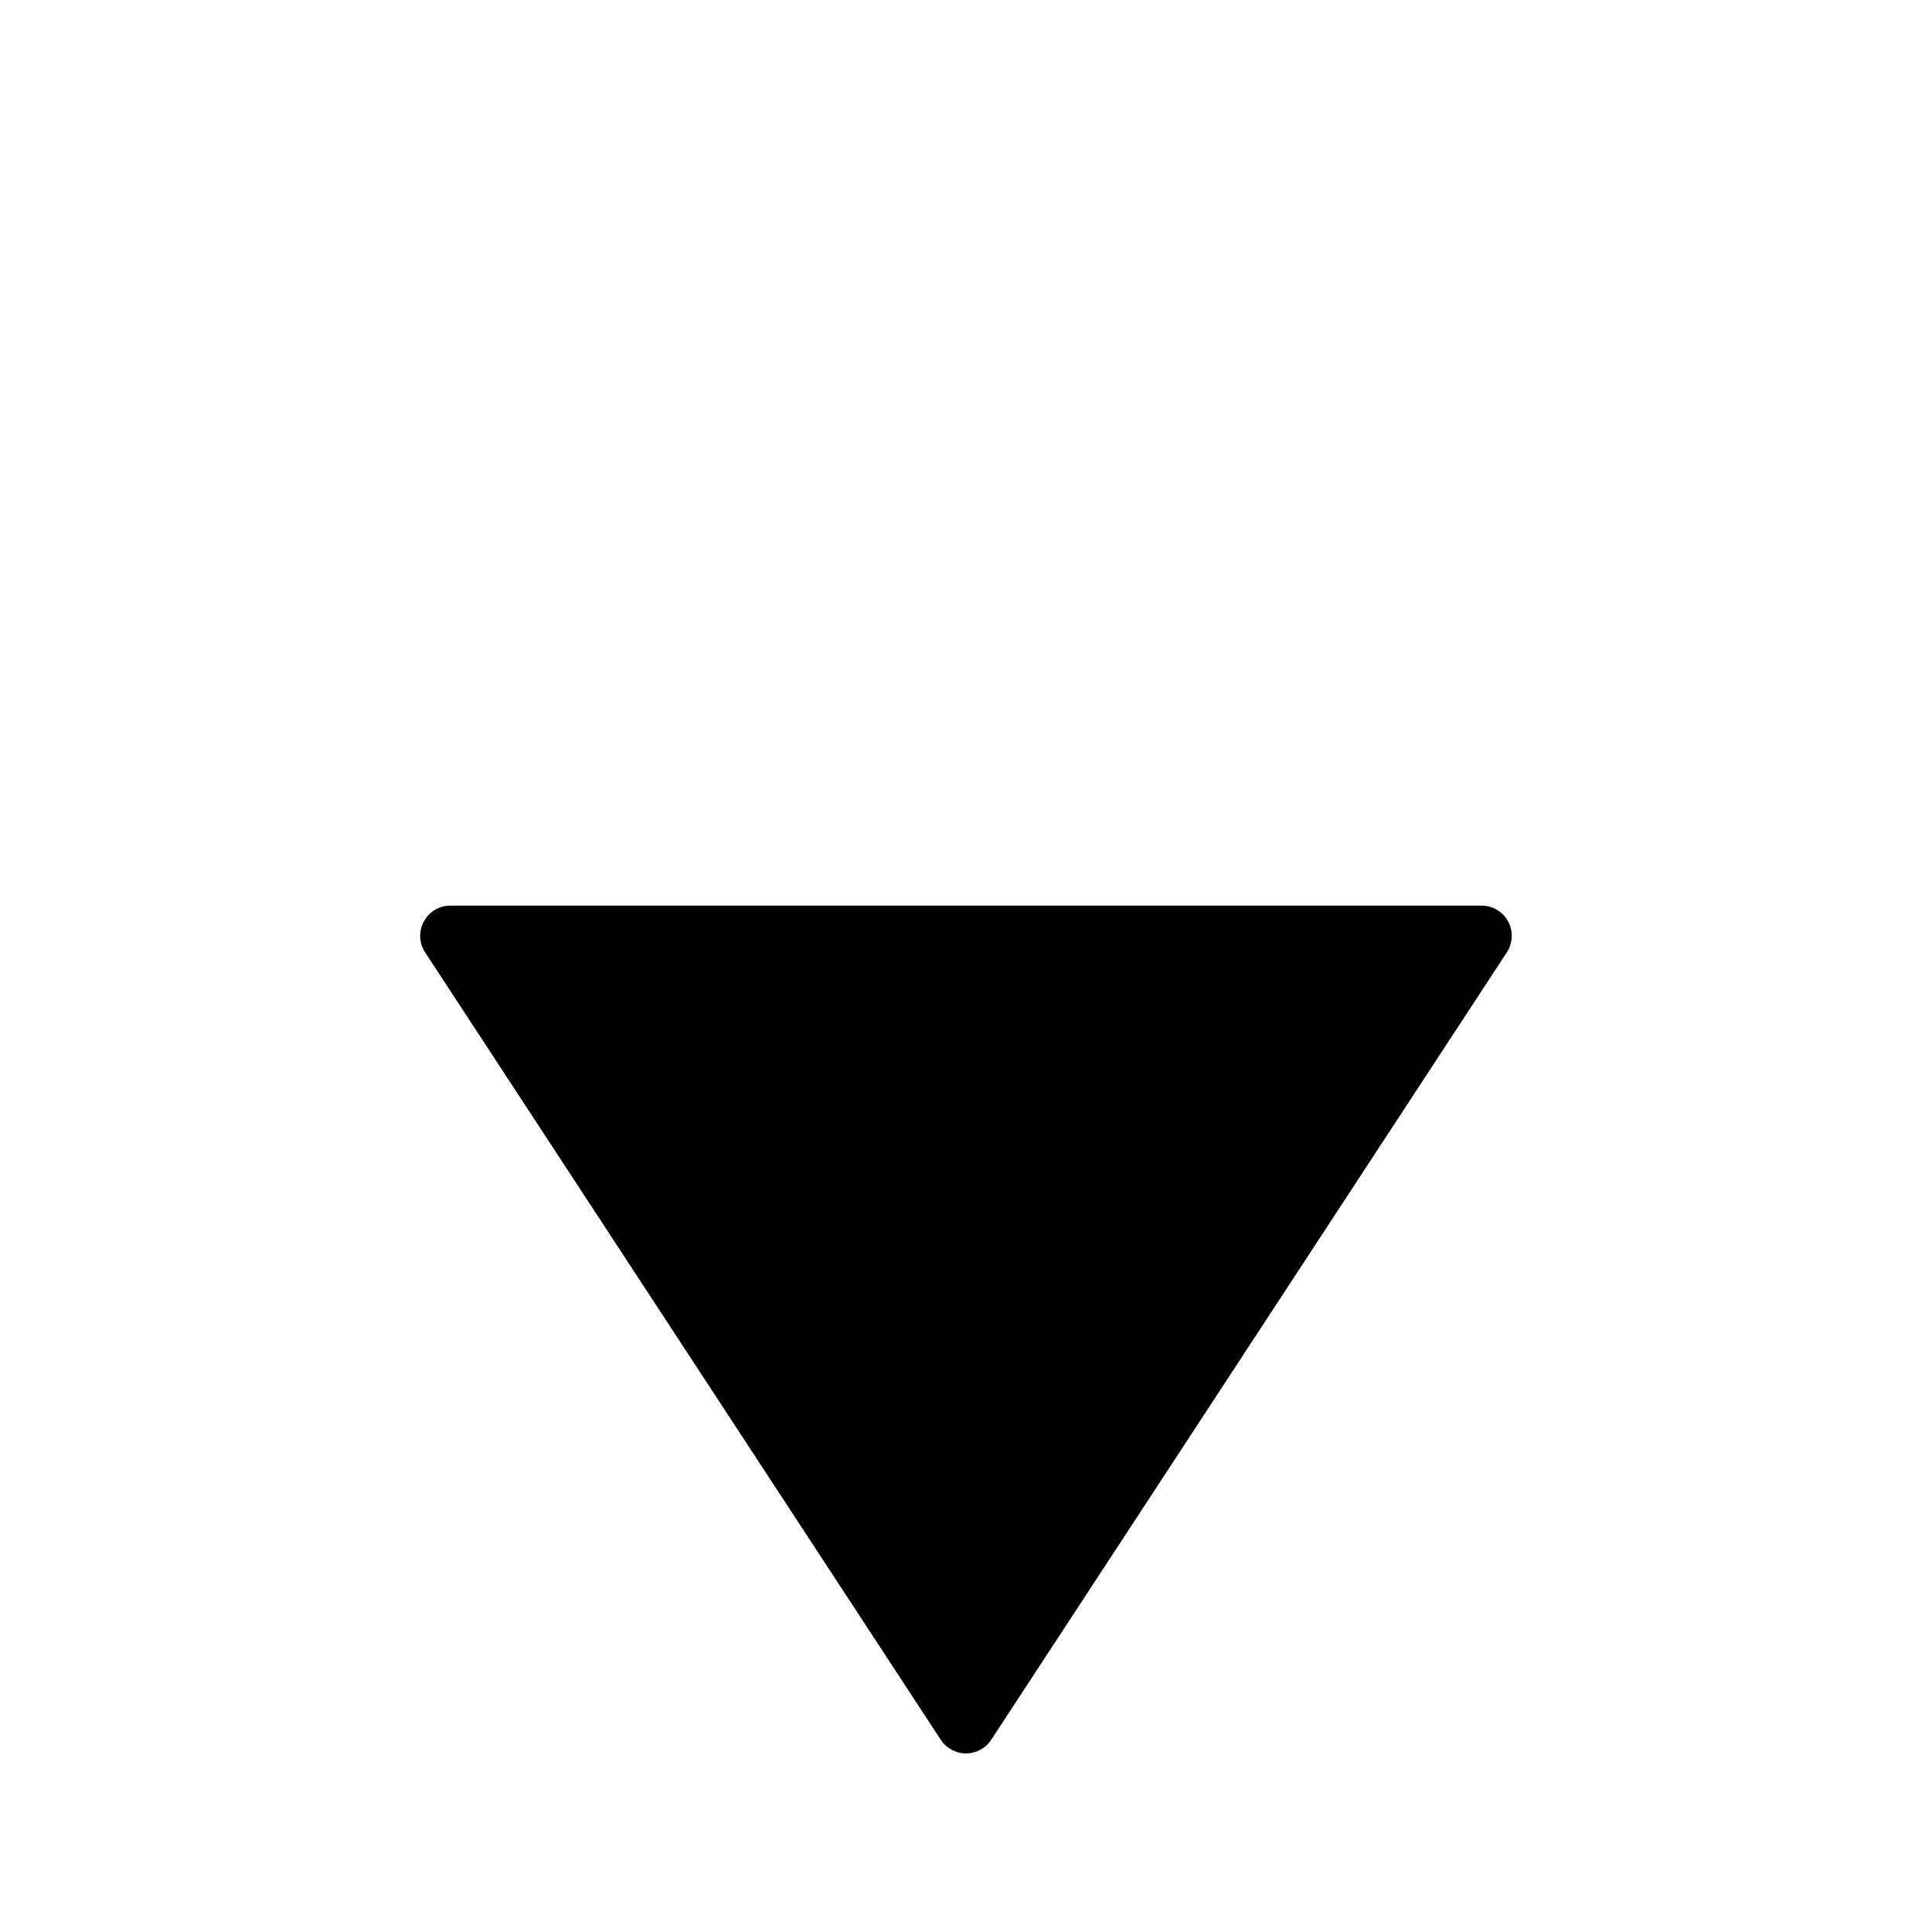
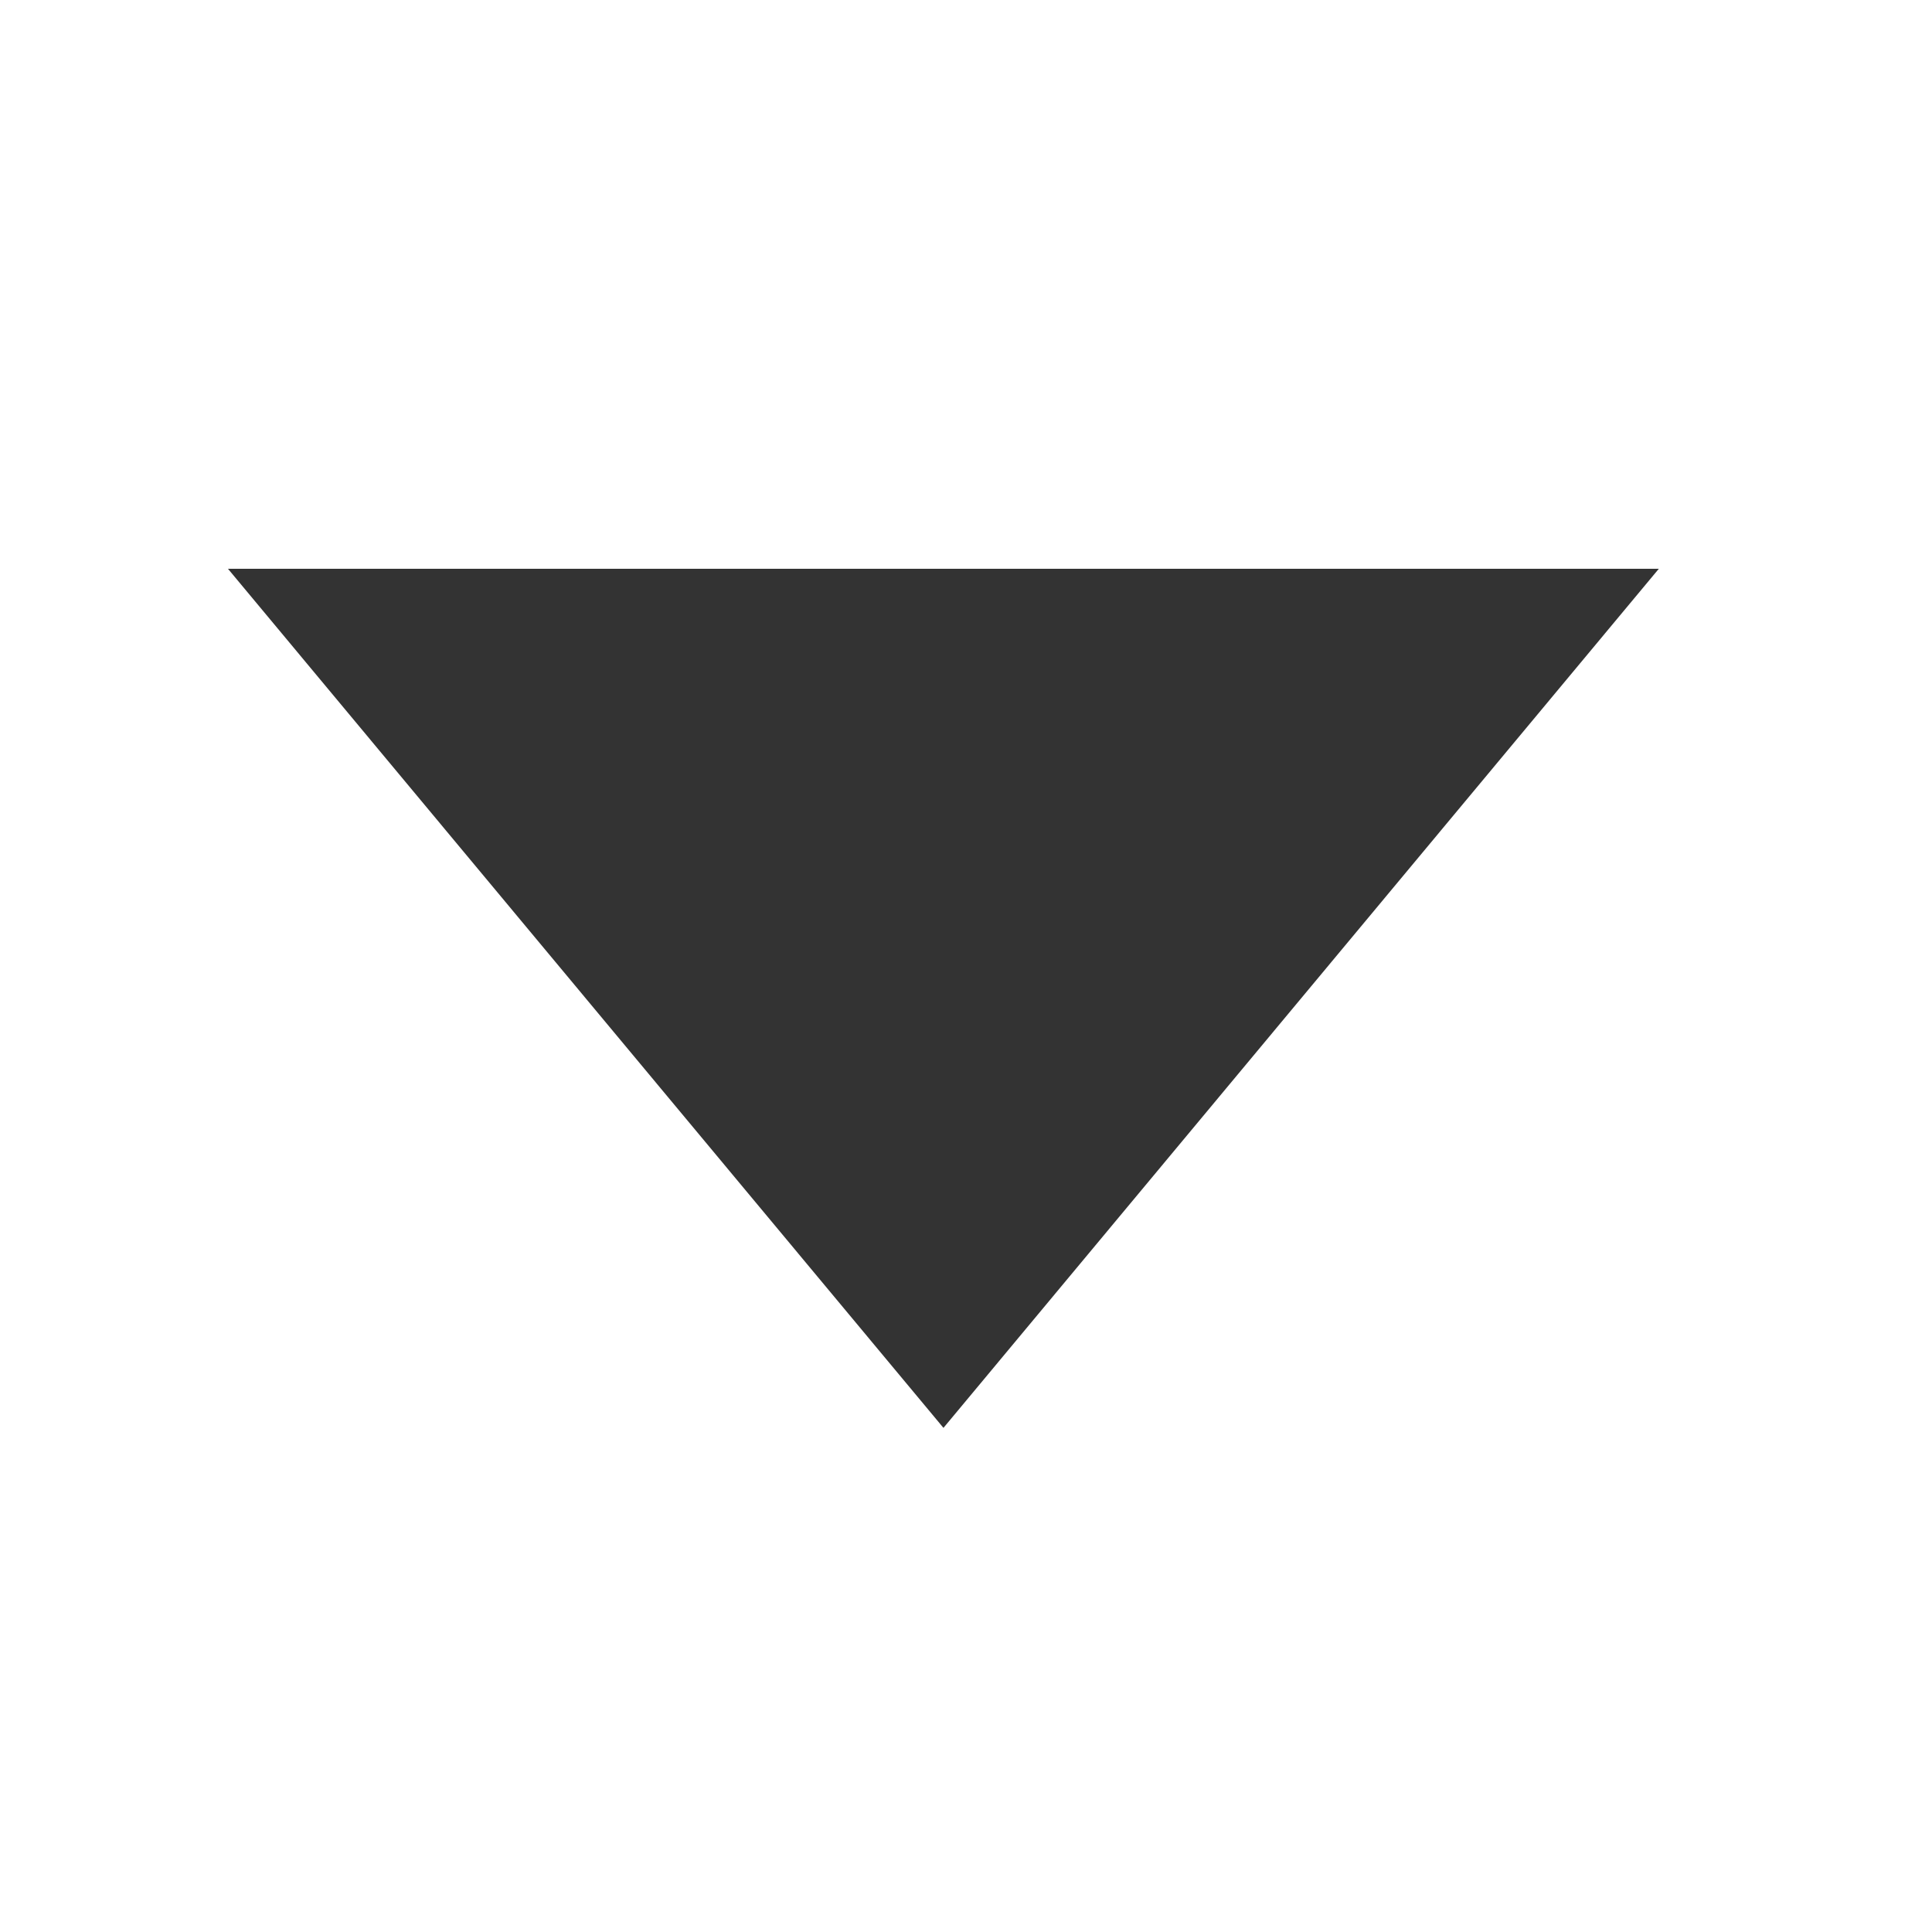
<svg xmlns="http://www.w3.org/2000/svg" width="200" height="200" viewBox="0 0 200 200" version="1.1">
  <defs>
    <style type="text/css">
@font-face { font-family: ifont; src: url("http://at.alicdn.com/t/font_1442373896_4754455.eot?#iefix") format("embedded-opentype"), url("http://at.alicdn.com/t/font_1442373896_4754455.woff") format("woff"), url("http://at.alicdn.com/t/font_1442373896_4754455.ttf") format("truetype"), url("http://at.alicdn.com/t/font_1442373896_4754455.svg#ifont") format("svg"); }

</style>
  </defs>
  <g class="transform-group">
    <g transform="scale(0.1953125, 0.1953125)">
-       <path d="M785.28 496 512 913.344 238.688 496ZM512 929.344c-5.376 0-10.432-2.72-13.376-7.232L225.312 504.768c-3.232-4.928-3.488-11.2-0.672-16.384S232.8 480 238.688 480L785.28 480c5.888 0 11.296 3.232 14.048 8.384 2.816 5.184 2.528 11.456-0.672 16.384l-273.28 417.344C522.432 926.624 517.376 929.344 512 929.344zM268.288 512 512 884.128 755.68 512 268.288 512z" fill="#000000" />
+       <path d="M879.206 301.466l-379.153 455.339-379.221-455.339z" fill="#333" />
    </g>
  </g>
</svg>
